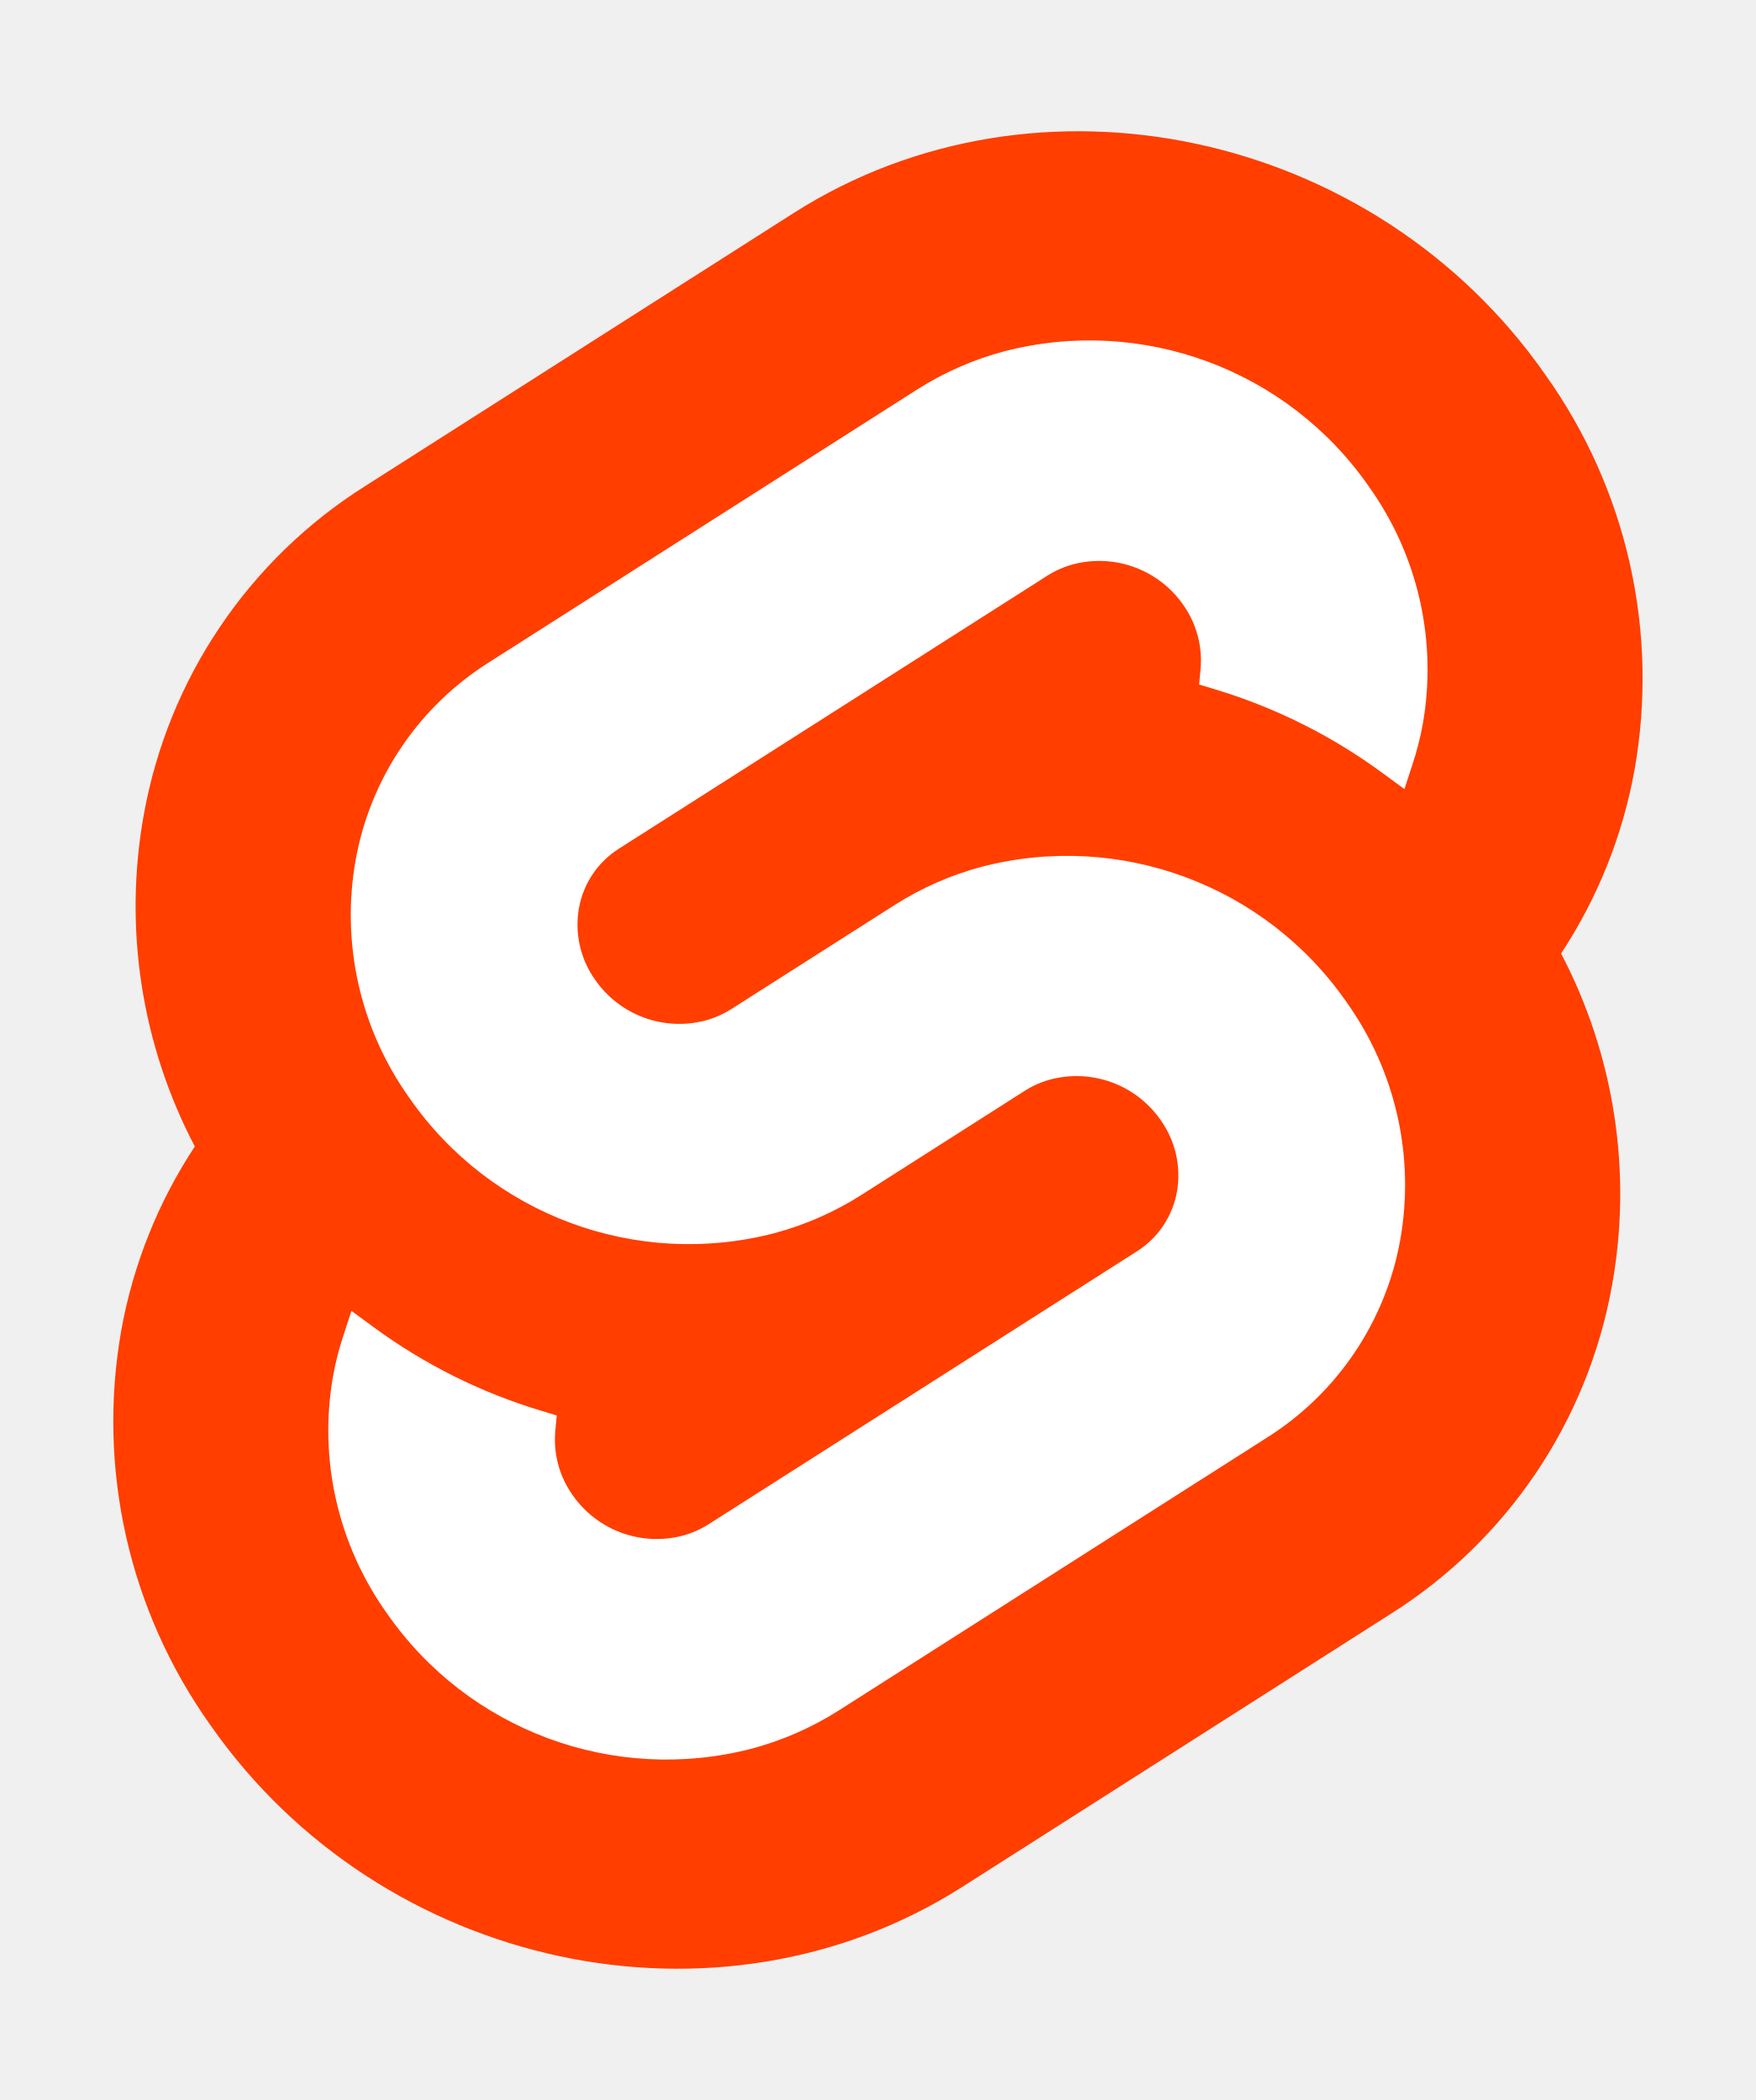
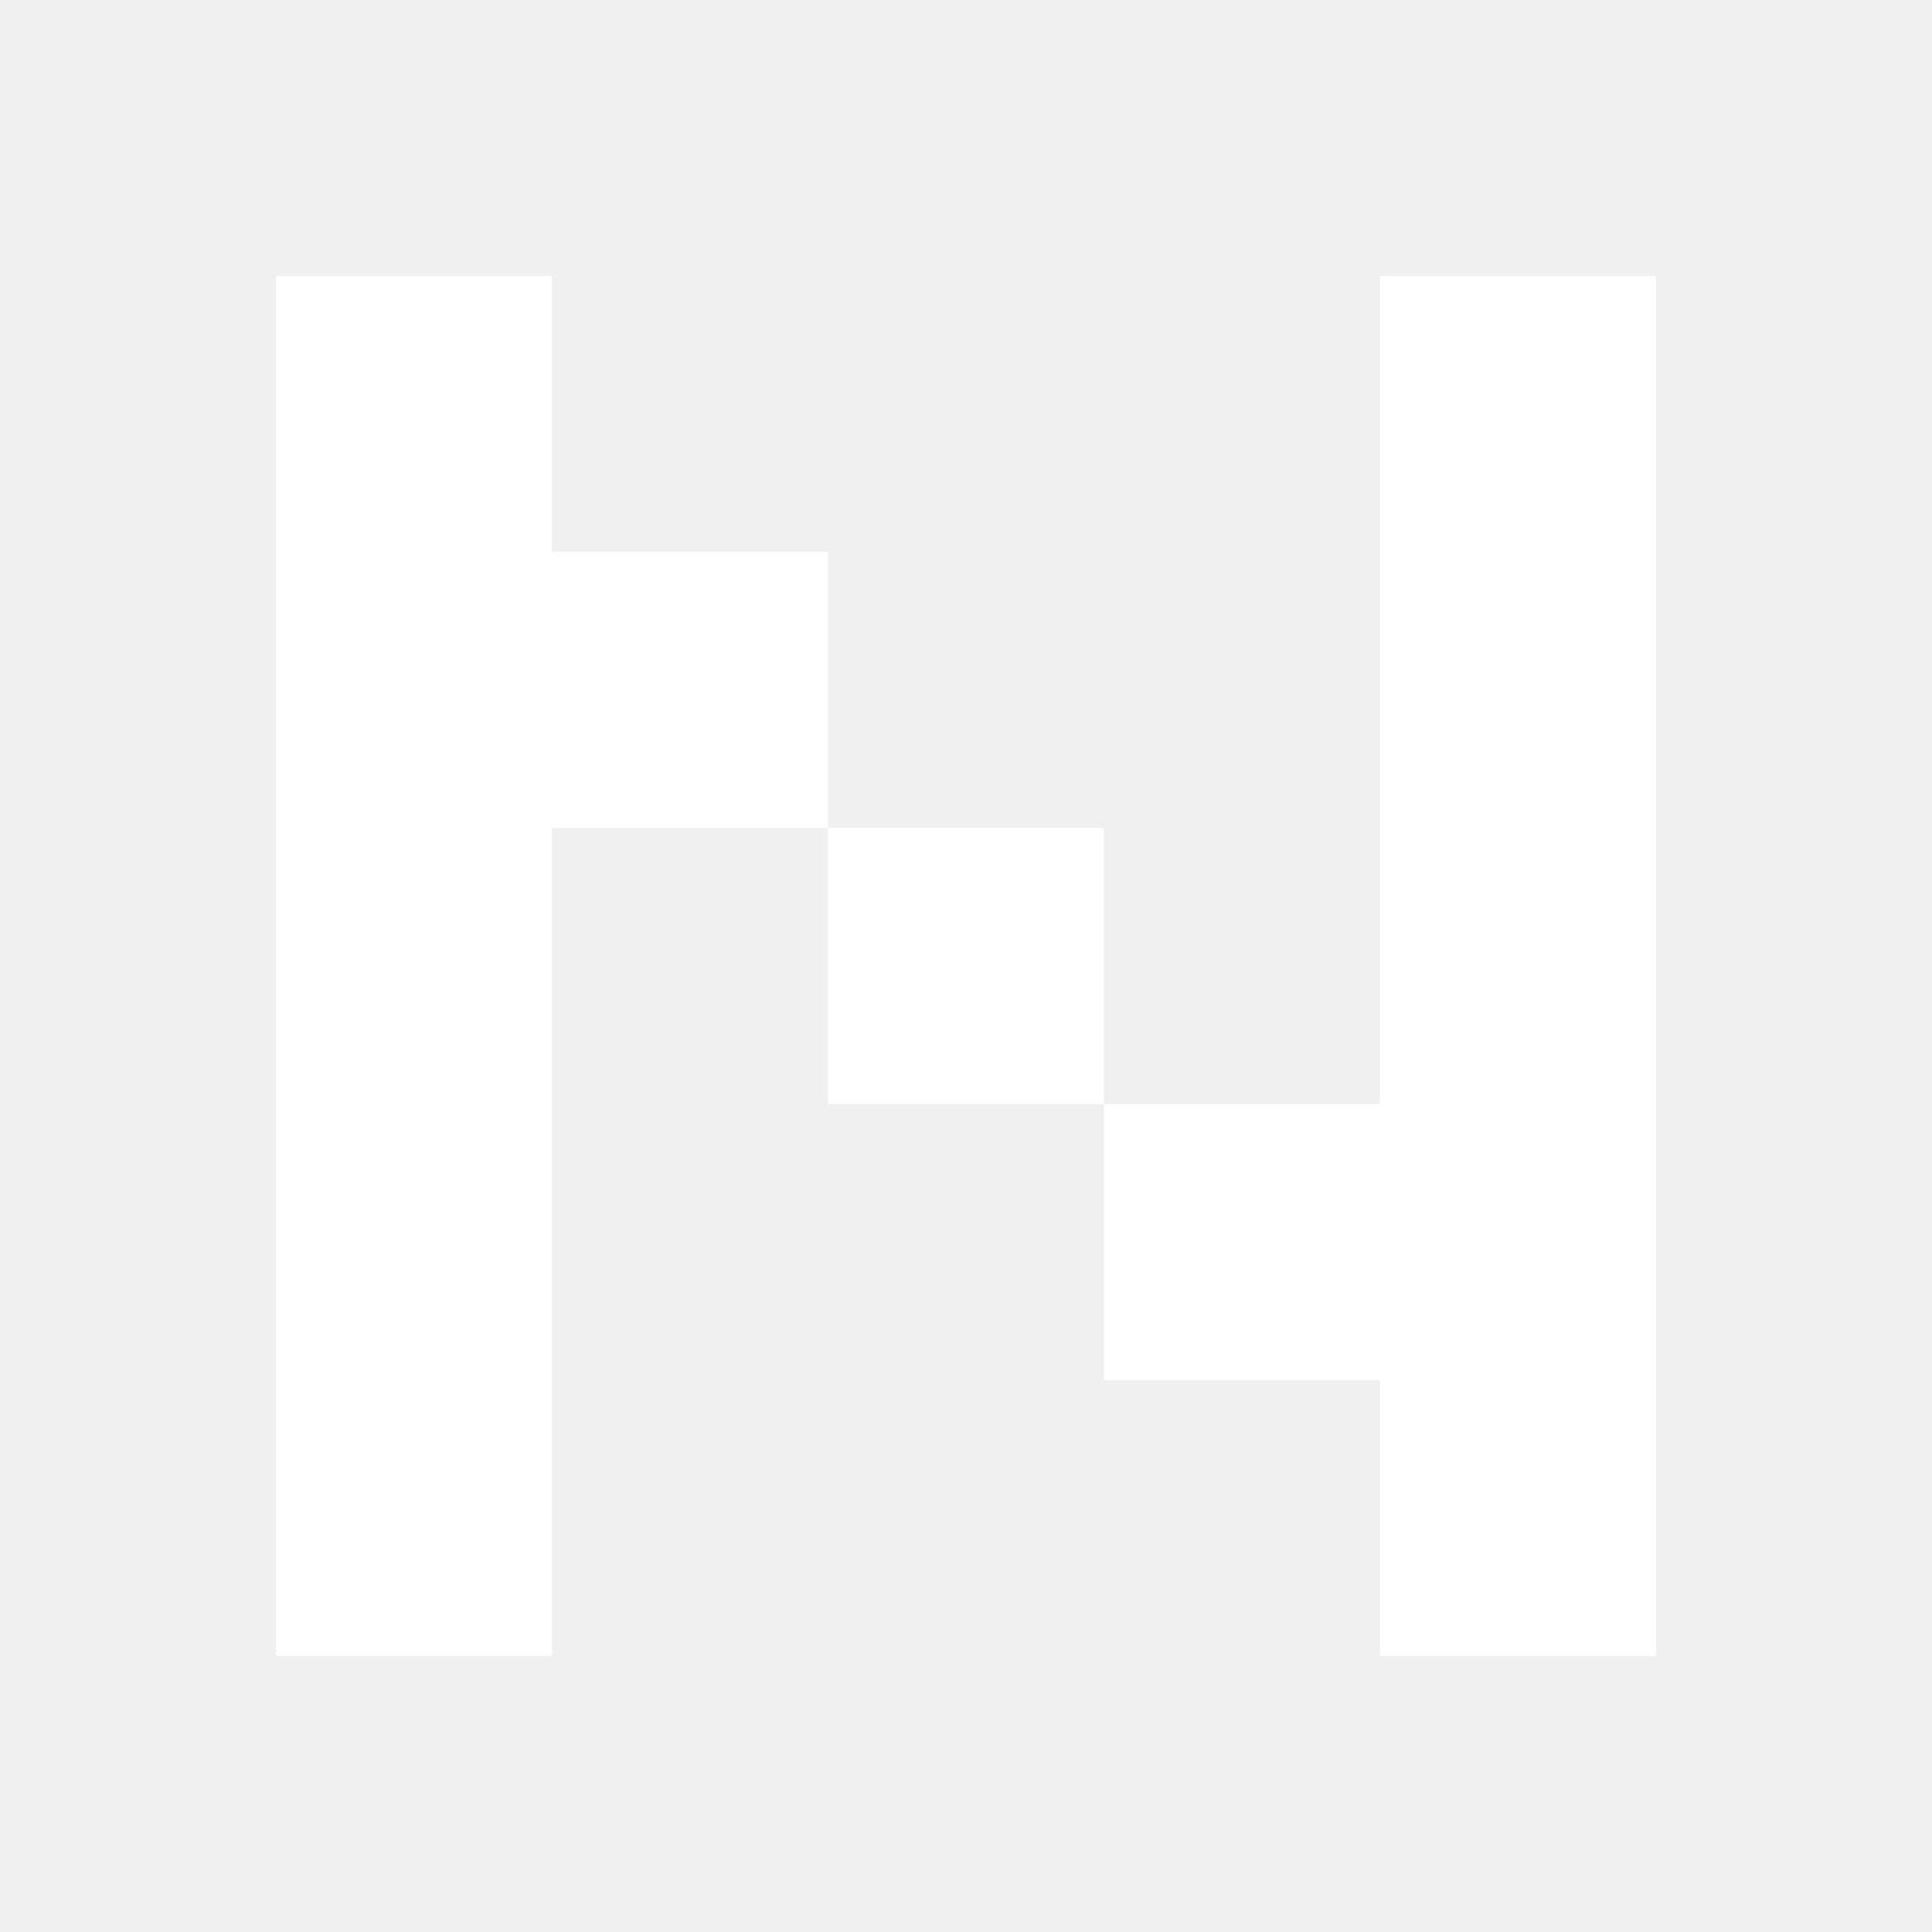
- <svg xmlns="http://www.w3.org/2000/svg" width="107" height="128" viewBox="0 0 107 128">
-   <path d="M94.157 22.819c-10.4-14.885-30.94-19.297-45.792-9.835L22.282 29.608A29.92 29.92 0 0 0 8.764 49.65a31.5 31.5 0 0 0 3.108 20.231 30 30 0 0 0-4.477 11.183 31.9 31.9 0 0 0 5.448 24.116c10.402 14.887 30.942 19.297 45.791 9.835l26.083-16.624A29.92 29.92 0 0 0 98.235 78.35a31.53 31.53 0 0 0-3.105-20.232 30 30 0 0 0 4.474-11.182 31.88 31.88 0 0 0-5.447-24.116" style="fill:#ff3e00" />
-   <path d="M45.817 106.582a20.72 20.72 0 0 1-22.237-8.243 19.17 19.17 0 0 1-3.277-14.503 18 18 0 0 1 .624-2.435l.49-1.498 1.337.981a33.6 33.6 0 0 0 10.203 5.098l.97.294-.09.968a5.85 5.85 0 0 0 1.052 3.878 6.24 6.24 0 0 0 6.695 2.485 5.8 5.8 0 0 0 1.603-.704L69.27 76.28a5.43 5.43 0 0 0 2.45-3.631 5.8 5.8 0 0 0-.987-4.371 6.24 6.24 0 0 0-6.698-2.487 5.7 5.7 0 0 0-1.6.704l-9.953 6.345a19 19 0 0 1-5.296 2.326 20.72 20.72 0 0 1-22.237-8.243 19.17 19.17 0 0 1-3.277-14.502 17.99 17.99 0 0 1 8.13-12.052l26.081-16.623a19 19 0 0 1 5.3-2.329 20.72 20.72 0 0 1 22.237 8.243 19.17 19.17 0 0 1 3.277 14.503 18 18 0 0 1-.624 2.435l-.49 1.498-1.337-.98a33.6 33.6 0 0 0-10.203-5.1l-.97-.294.09-.968a5.86 5.86 0 0 0-1.052-3.878 6.24 6.24 0 0 0-6.696-2.485 5.8 5.8 0 0 0-1.602.704L37.73 51.72a5.42 5.42 0 0 0-2.449 3.63 5.79 5.79 0 0 0 .986 4.372 6.24 6.24 0 0 0 6.698 2.486 5.8 5.8 0 0 0 1.602-.704l9.952-6.342a19 19 0 0 1 5.295-2.328 20.72 20.72 0 0 1 22.237 8.242 19.17 19.17 0 0 1 3.277 14.503 18 18 0 0 1-8.13 12.053l-26.081 16.622a19 19 0 0 1-5.3 2.328" style="fill:#fff" />
+ <svg xmlns="http://www.w3.org/2000/svg" width="400" height="400" viewBox="0 0 7 7" fill="#fff">
+   <rect width="1" height="5" x="1" y="1" />
+   <rect width="1" height="5" x="5" y="1" />
+   <rect width="1.2" height="1" x="1.8" y="2" />
+   <rect width="1" height="1" x="3" y="3" />
+   <rect width="1.2" height="1" x="4" y="4" />
</svg>
